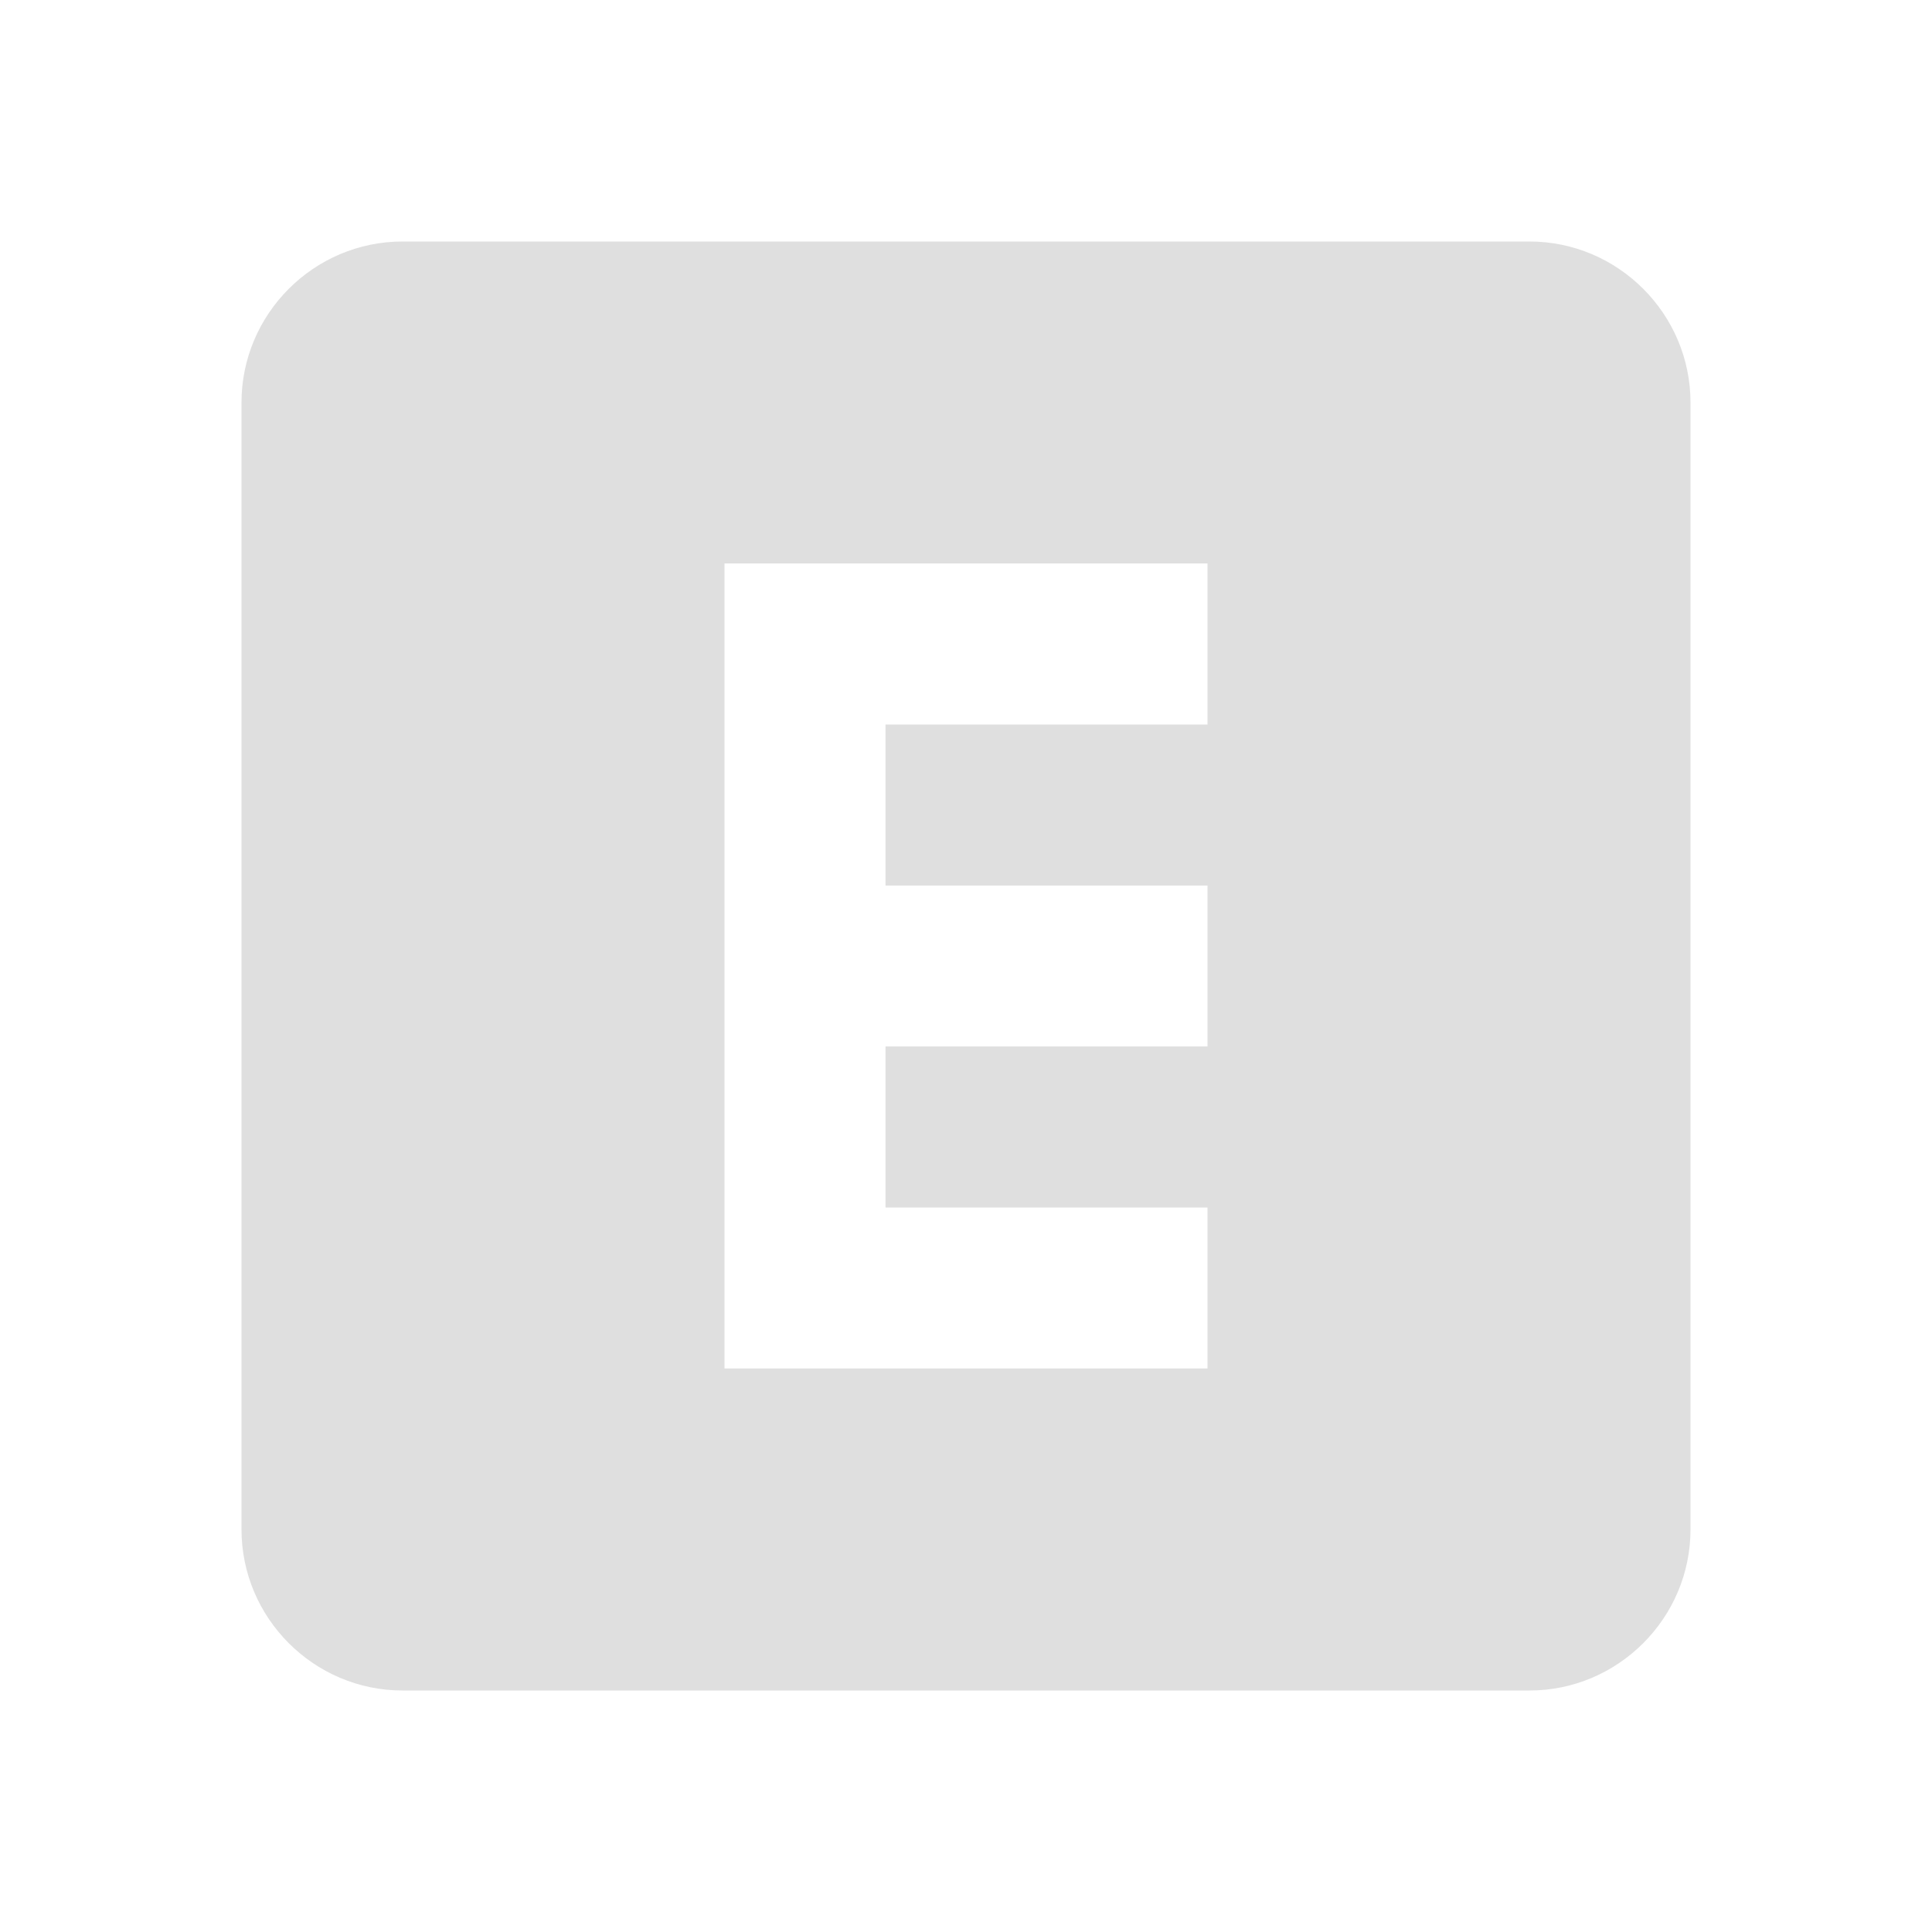
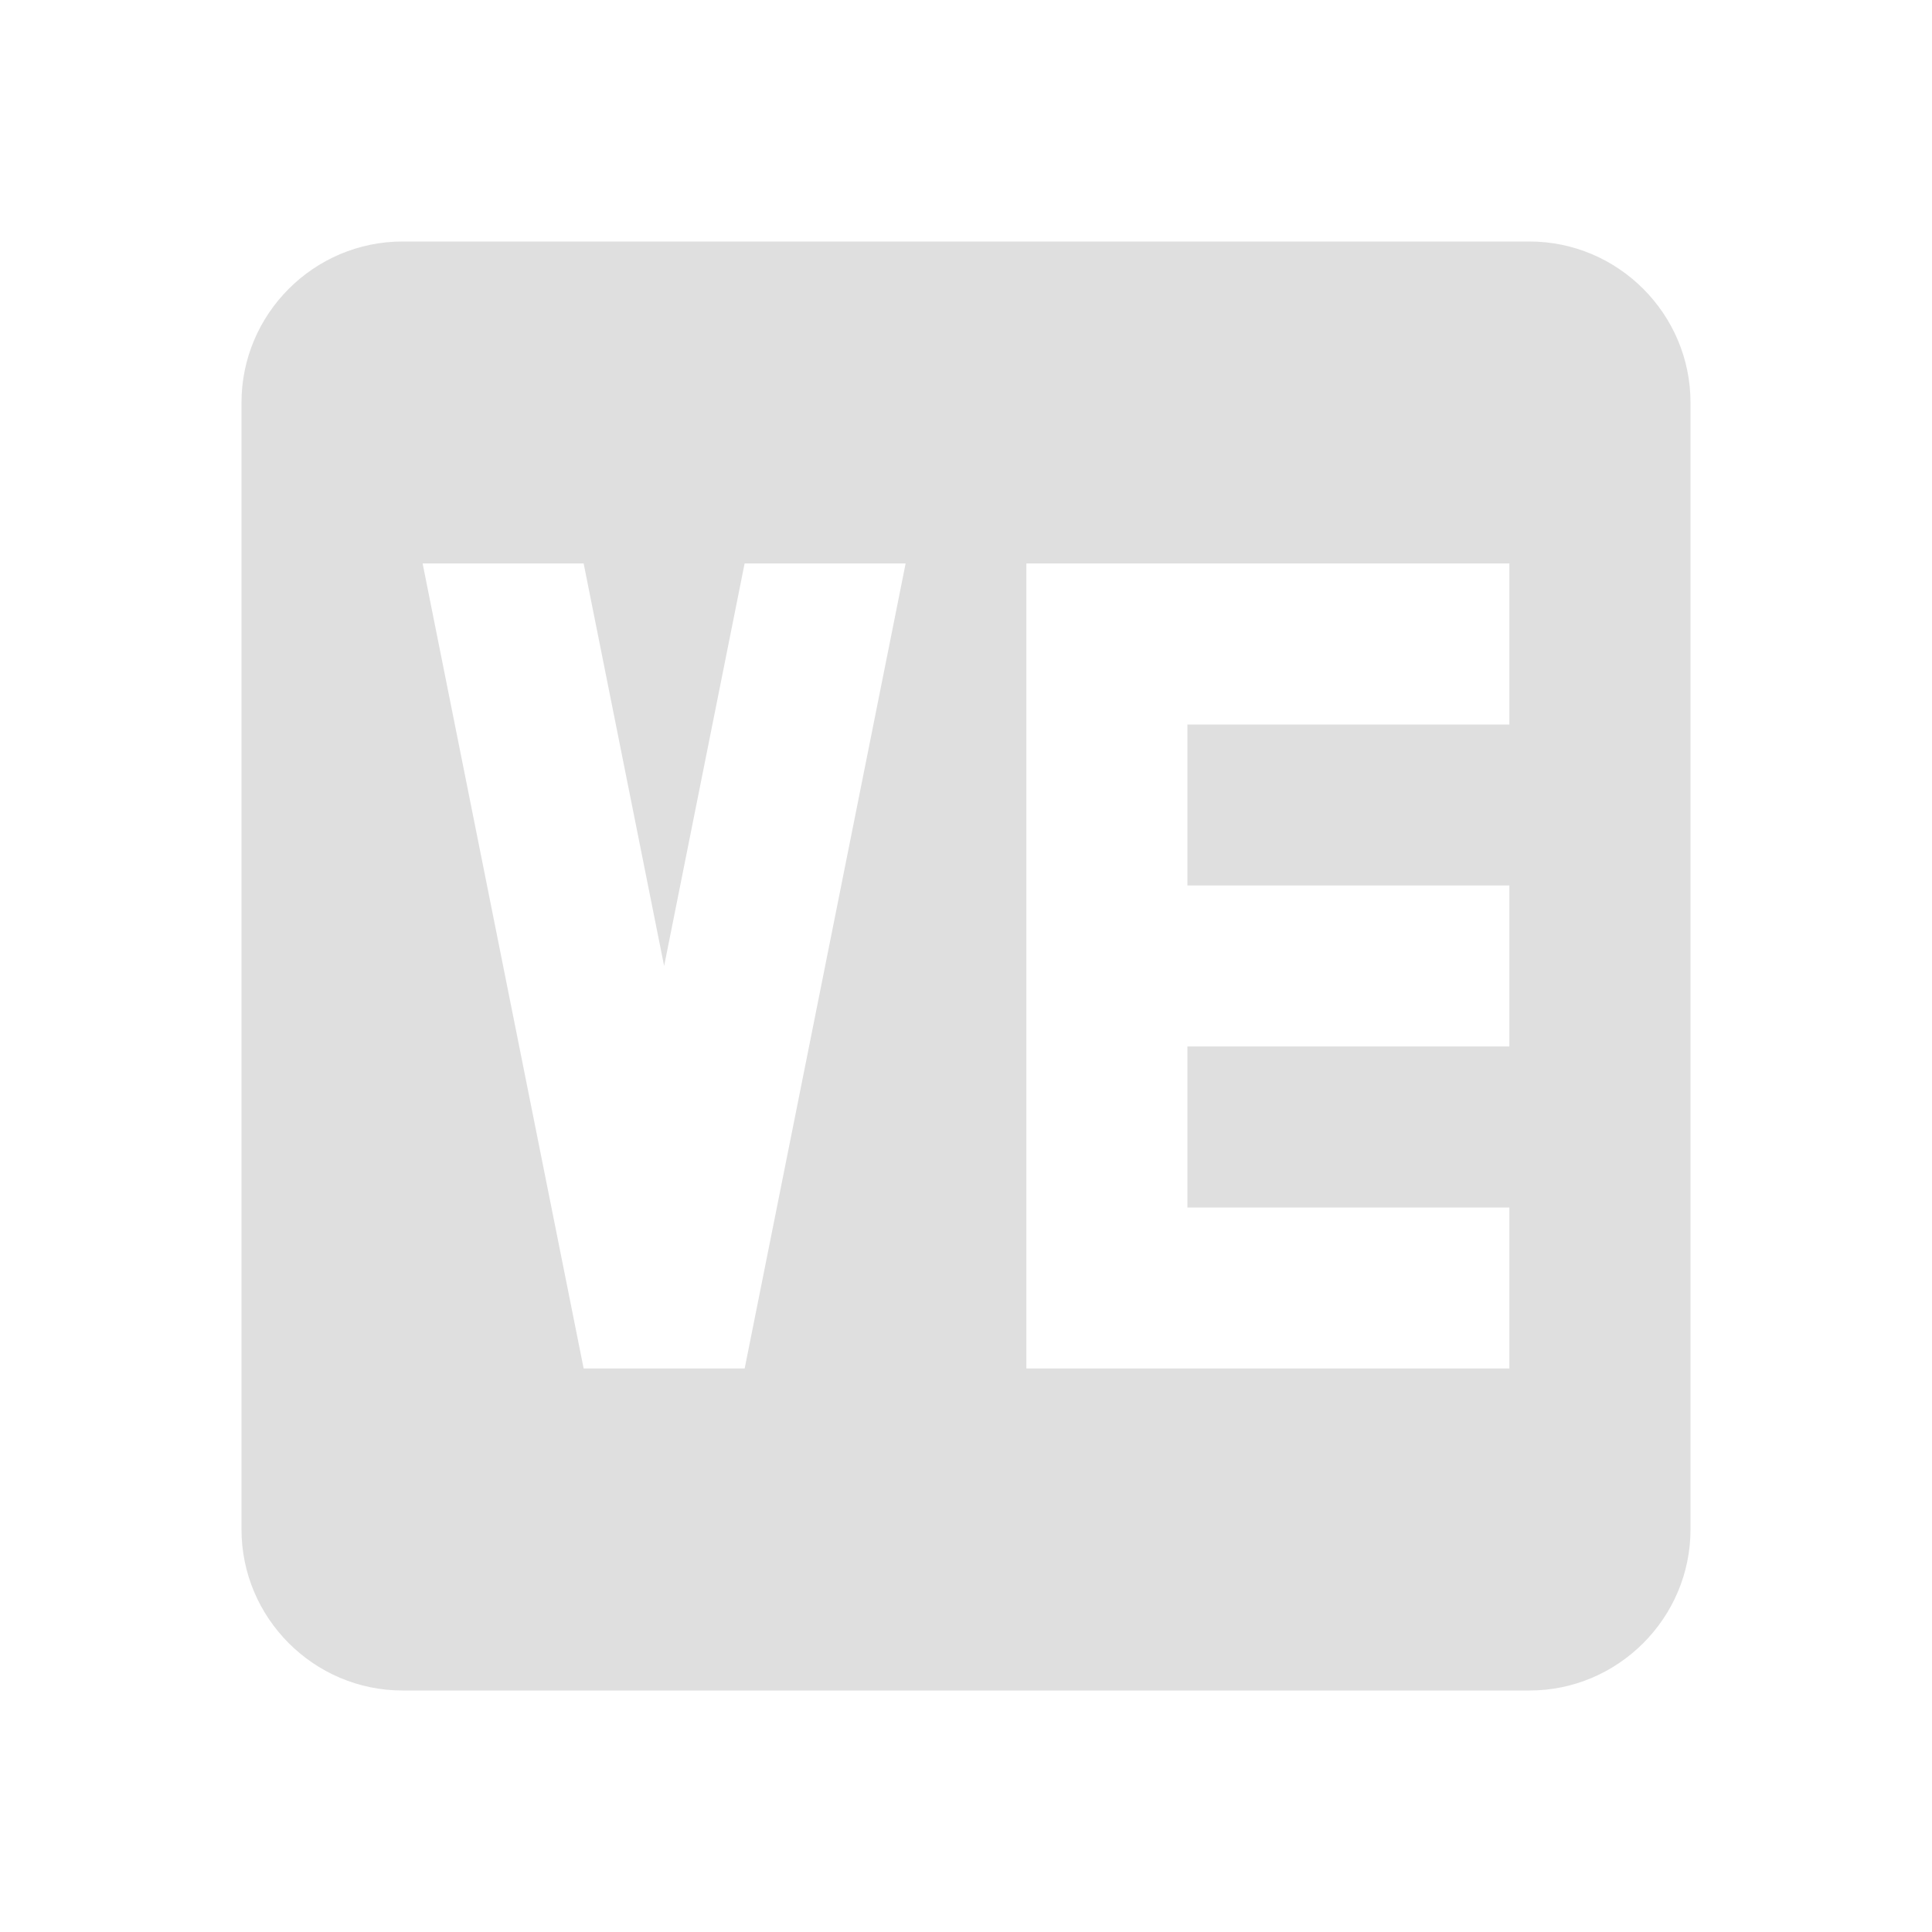
<svg xmlns="http://www.w3.org/2000/svg" width="32" height="32" version="1.1" id="svg2">
  <defs id="materia">
    <style id="current-color-scheme" type="text/css">
   .ColorScheme-Background {color:#181818; } .ColorScheme-ButtonBackground { color:#343434; } .ColorScheme-Highlight { color:#4285f4; } .ColorScheme-Text { color:#dfdfdf; } .ColorScheme-ViewBackground { color:#242424; } .ColorScheme-NegativeText { color:#f44336; } .ColorScheme-PositiveText { color:#4caf50; } .ColorScheme-NeutralText { color:#ff9800; }
  </style>
  </defs>
  <g id="22-22-material-you" transform="translate(27,5)" style="opacity:1;fill:currentColor" class="ColorScheme-Text">
+     <path id="path4-5-6" style="fill:currentColor;stroke-width:0.889" d="m 16.667,11.555 v 8.889 H 22 V 18.666 H 18.444 V 16.889 H 22 V 15.111 H 18.444 V 13.333 H 22 V 11.555 H 16.667 M 10,11.556 l 1.778,8.889 h 1.778 L 15.333,11.556 H 13.556 L 12.667,16 11.778,11.556 H 10 M 22.222,8 C 23.2,8 24,8.8 24,9.778 V 22.222 C 24,23.2 23.2,24 22.222,24 H 9.778 C 8.8,24 8,23.2 8,22.222 V 9.778 C 8,8.8 8.8,8 9.778,8 h 12.444" />
    <rect style="opacity:0.001" width="22" height="22" x="5" y="5" id="rect1" />
-     <path id="path23-6" style="fill:currentColor;stroke-width:0.889" d="M 22.222,8 C 23.2,8 24,8.8 24,9.778 V 22.222 C 24,23.2 23.2,24 22.222,24 H 9.778 C 8.8,24 8,23.2 8,22.222 V 9.778 C 8,8.8 8.8,8 9.778,8 h 12.444 m -8.889,3.556 v 8.889 h 5.333 v -1.778 h -3.556 v -1.778 h 3.556 v -1.778 h -3.556 v -1.778 h 3.556 v -1.778 h -5.333" />
  </g>
  <path style="stroke-width:1.333" d="m -32.644,15.114 h 18.667 a 2.667,2.667 0 0 1 2.667,2.667 v 18.667 a 2.667,2.667 0 0 1 -2.667,2.667 h -18.667 a 2.667,2.667 0 0 1 -2.667,-2.667 V 17.781 a 2.667,2.667 0 0 1 2.667,-2.667 z" id="path2" />
  <path style="stroke-width:1.333" d="m 51.466,39.513 v 13.333 h 2.667 v -5.333 h 2.667 v 5.333 h 2.667 V 39.513 h -2.667 v 5.333 h -2.667 v -5.333 h -2.667" id="path1" />
  <g id="material-you" class="ColorScheme-Text" style="opacity:1;fill:currentColor">
    <rect style="opacity:0.001" width="32" height="32" x="0" y="0" id="rect2" />
-     <path id="path23" style="stroke-width:1.333" d="M 25.333,4 C 26.8,4 28,5.2 28,6.667 V 25.333 C 28,26.8 26.8,28 25.333,28 H 6.667 C 5.2,28 4,26.8 4,25.333 V 6.667 C 4,5.2 5.2,4 6.667,4 H 25.333 M 12,9.333 v 13.333 h 8 V 20 H 14.667 V 17.333 H 20 V 14.667 H 14.667 V 12 H 20 V 9.333 h -8" />
+     <path id="path4-5" style="fill:currentColor;stroke-width:1.333" d="m 17,9.333 v 13.333 h 8 V 20 H 19.667 V 17.333 H 25 V 14.666 H 19.667 V 12 H 25 V 9.333 h -8 m -10,3.5e-4 2.667,13.333 h 2.667 L 15,9.333 H 12.333 L 11,16 9.667,9.333 H 7 M 25.333,4 C 26.8,4 28,5.2 28,6.667 V 25.333 C 28,26.8 26.8,28 25.333,28 H 6.667 C 5.2,28 4,26.8 4,25.333 V 6.667 C 4,5.2 5.2,4 6.667,4 h 18.667" />
  </g>
  <path id="path1-9-6" style="fill:currentColor;stroke-width:1.333" d="m 76.569,46.628 v 13.333 h 2.667 v -5.333 h 2.667 v 5.333 h 2.667 V 46.628 h -2.667 v 5.333 H 79.236 v -5.333 h -2.667 m 13.333,-5.333 c 1.467,0 2.667,1.2 2.667,2.667 v 18.667 c 0,1.467 -1.2,2.667 -2.667,2.667 H 71.236 c -1.467,0 -2.667,-1.2 -2.667,-2.667 V 43.962 c 0,-1.467 1.2,-2.667 2.667,-2.667 h 18.667 m -16,20 V 58.628 H 71.236 v 2.667 h 2.667 m 0,-6.667 V 51.962 H 71.236 v 2.667 h 2.667 m 0,-6.667 V 45.295 H 71.236 v 2.667 h 2.667 M 89.902,61.295 V 58.628 H 87.236 v 2.667 h 2.667 m 0,-6.667 V 51.962 H 87.236 v 2.667 h 2.667 m 0,-6.667 V 45.295 H 87.236 v 2.667 z" />
-   <path style="stroke-width:1.333" d="M -10.37,58.741 H 8.296 a 2.667,2.667 0 0 1 2.667,2.667 V 80.074 A 2.667,2.667 0 0 1 8.296,82.741 H -10.37 a 2.667,2.667 0 0 1 -2.667,-2.667 V 61.407 a 2.667,2.667 0 0 1 2.667,-2.667 z" id="path3" />
-   <path style="stroke-width:1.333" d="m -5.037,64.074 v 13.333 h 8 V 74.741 h -5.333 v -2.667 h 5.333 v -2.667 h -5.333 V 66.741 h 5.333 v -2.667 h -8" id="path1-6" />
</svg>
